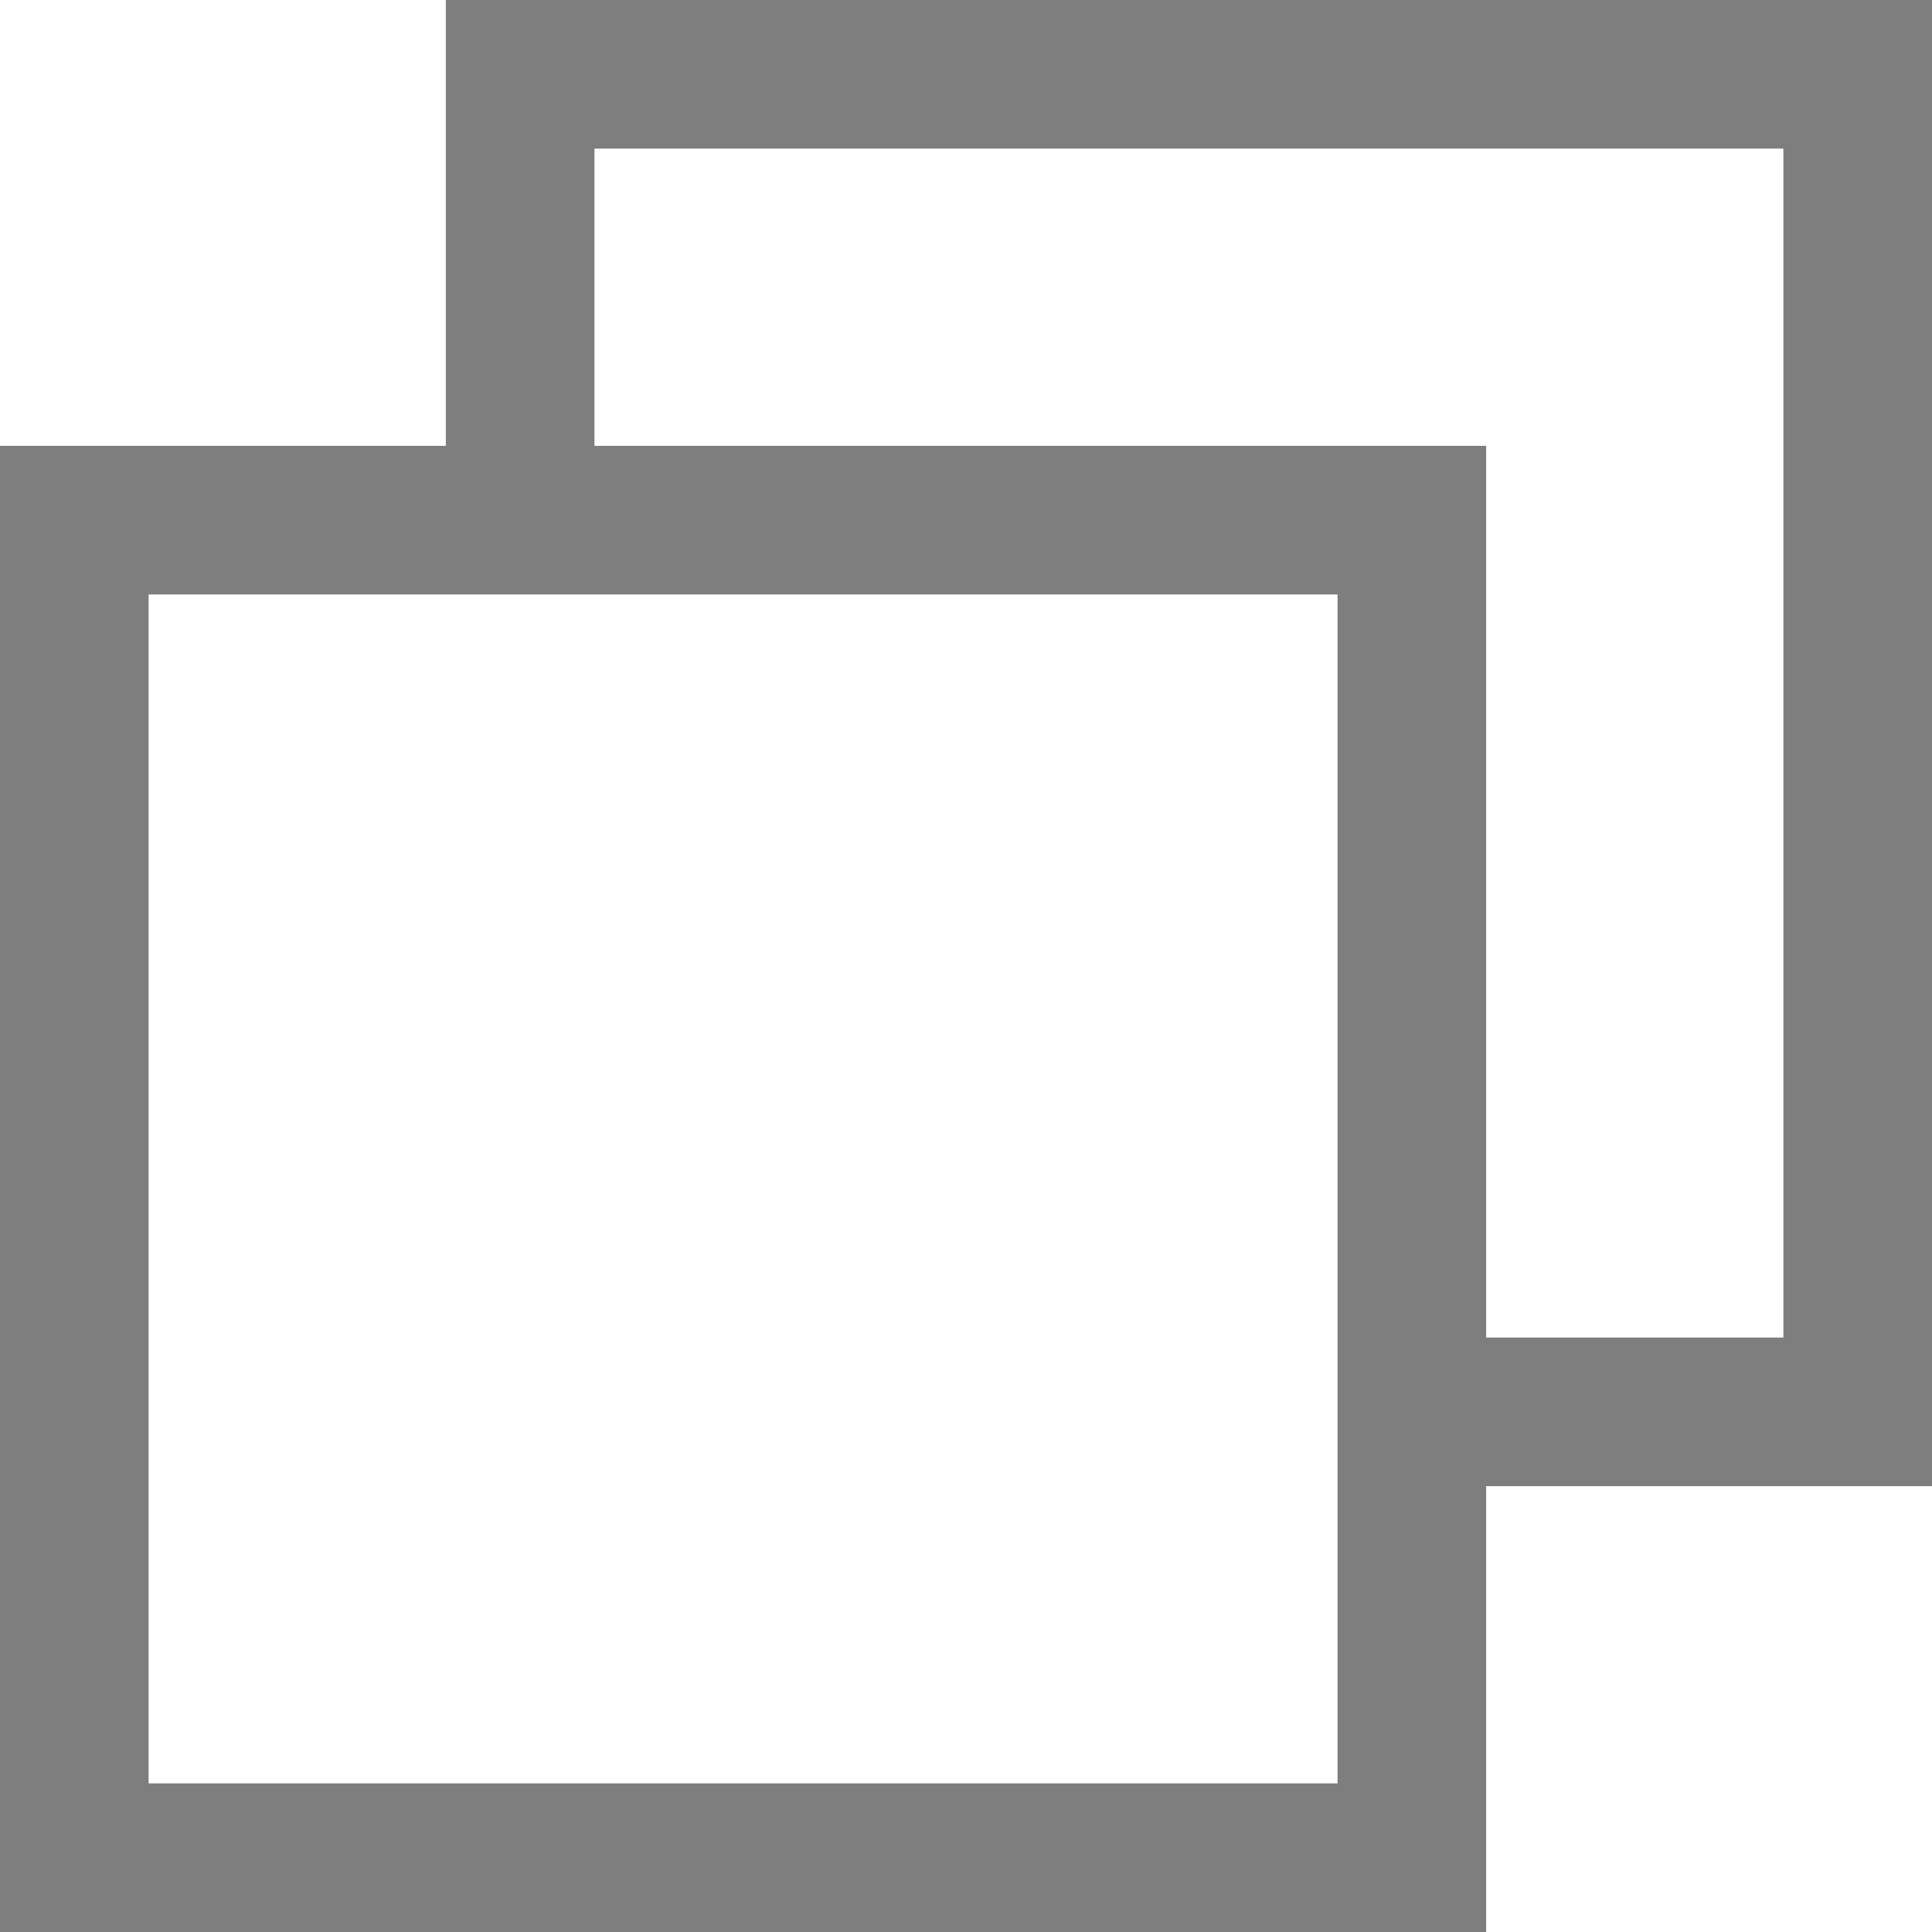
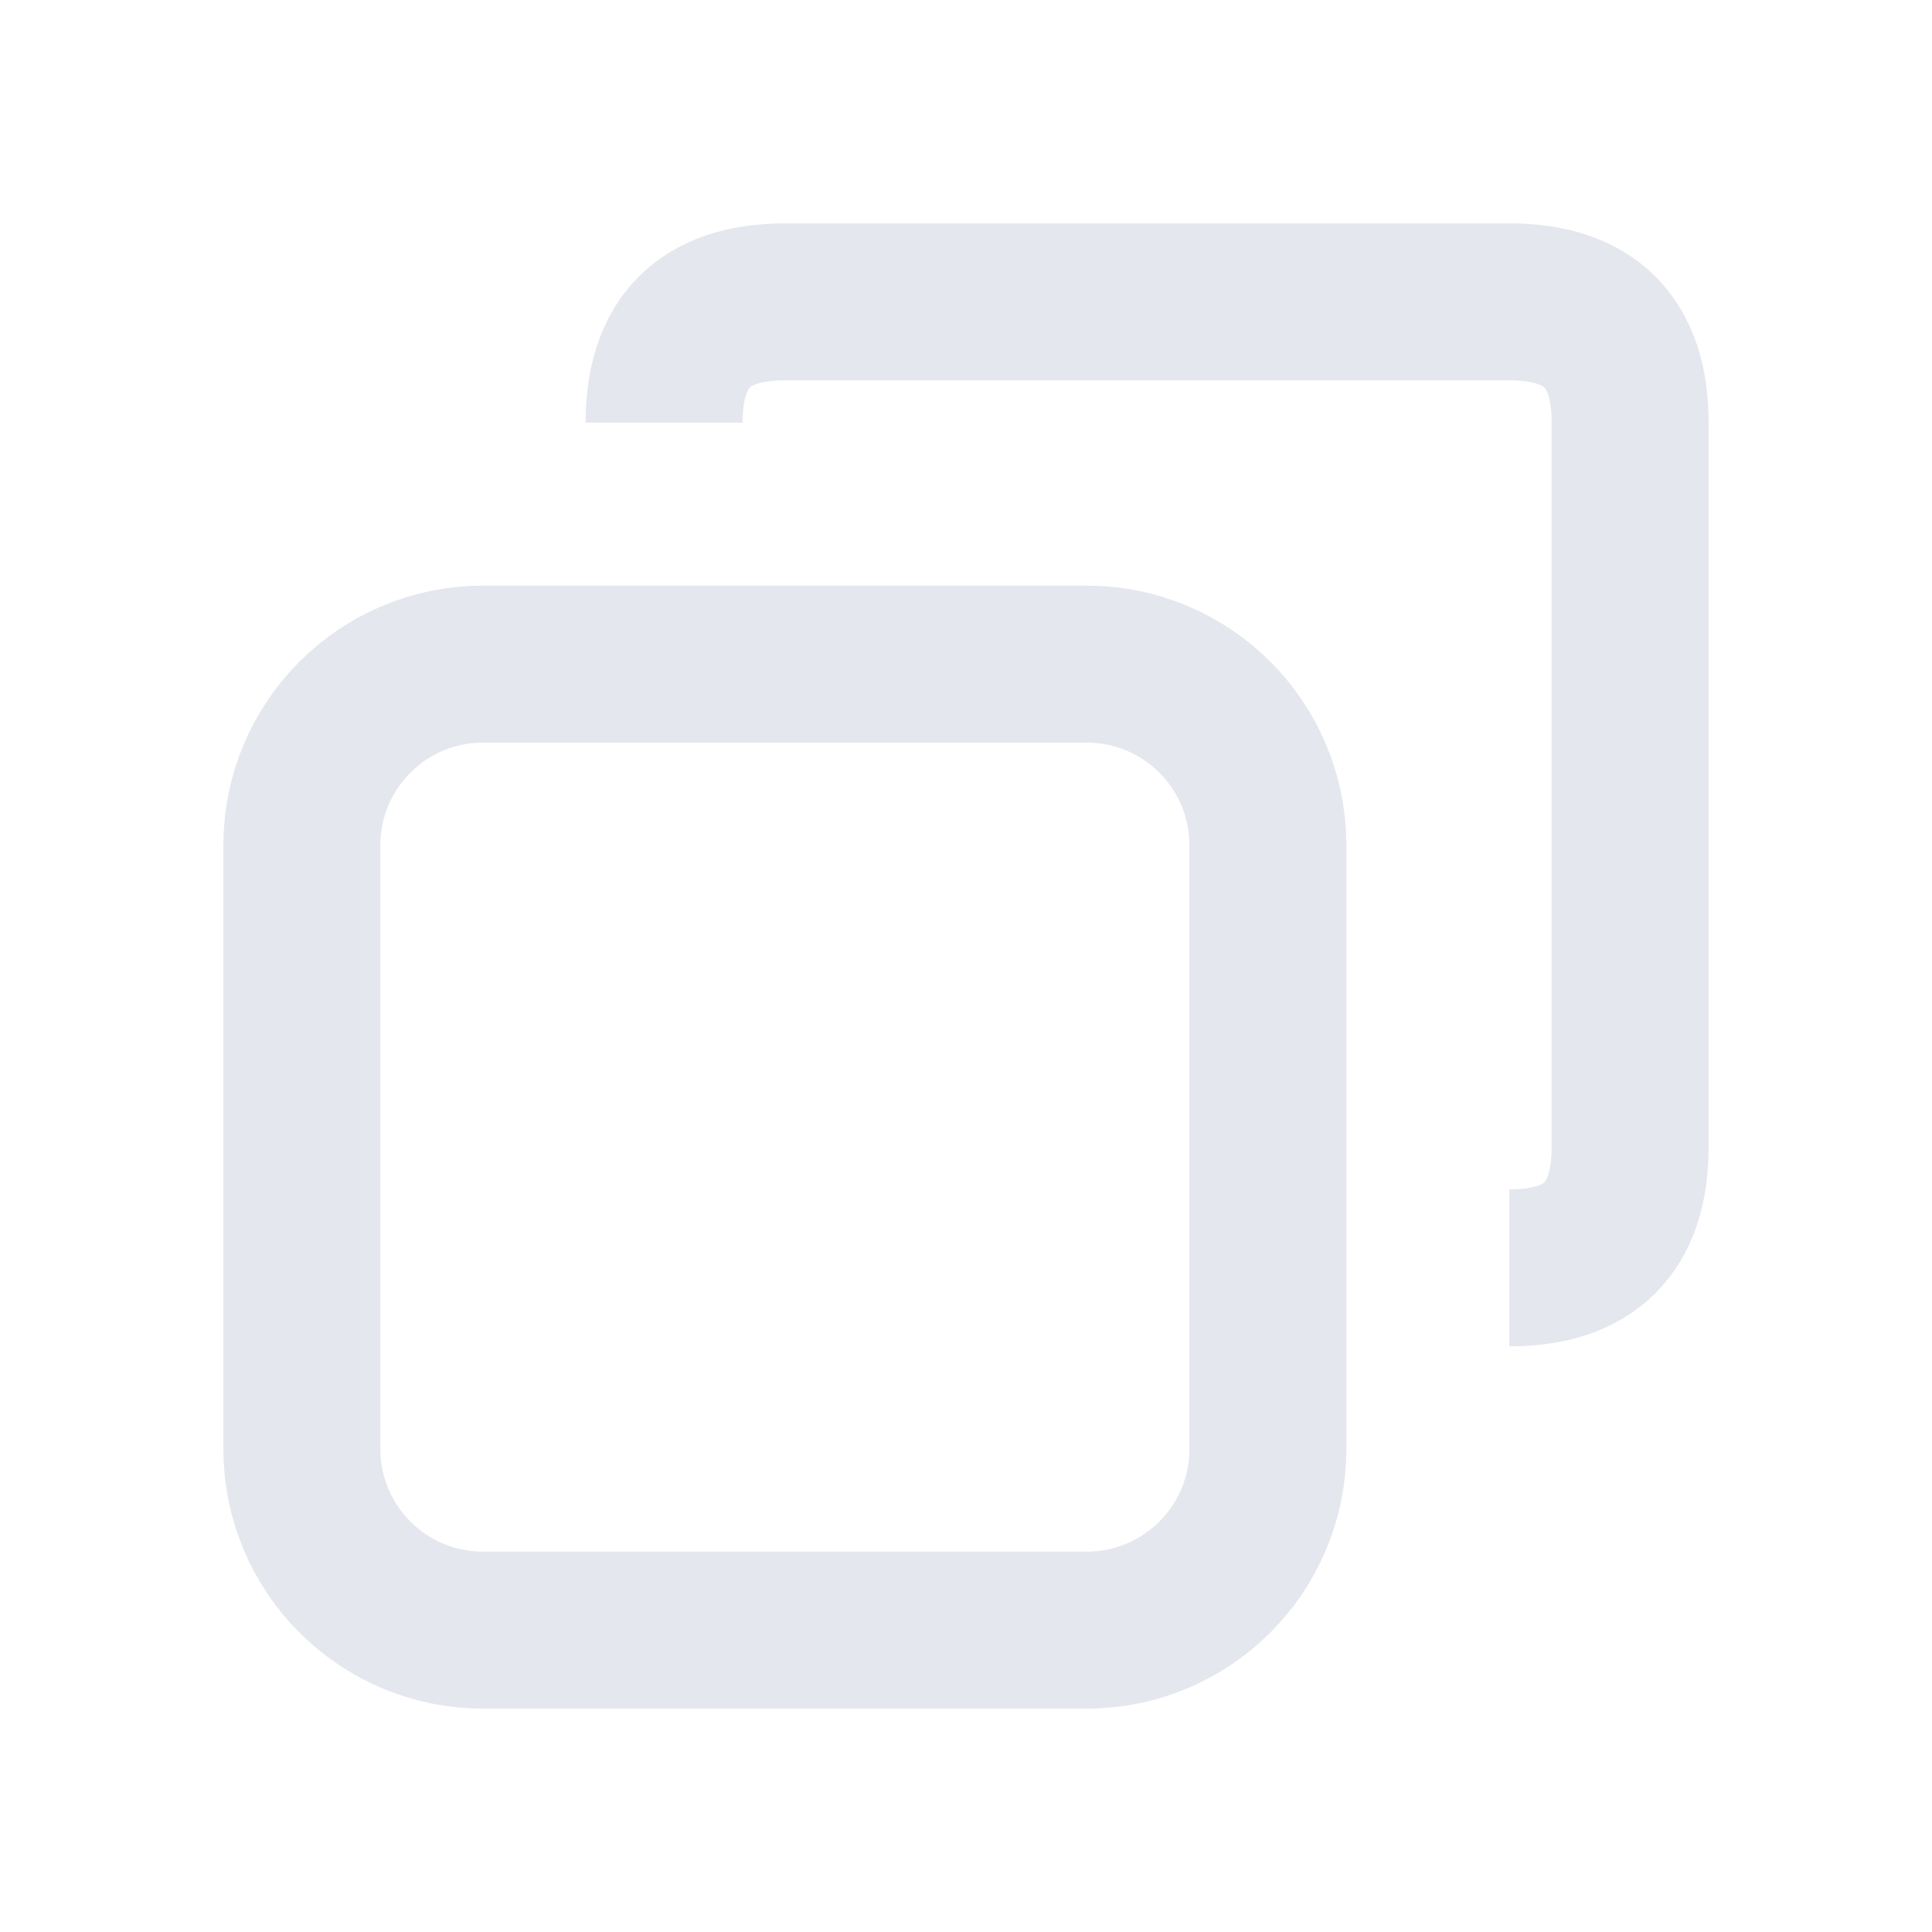
- <svg xmlns="http://www.w3.org/2000/svg" width="1300" height="1300" viewBox="0 0 1300 1300">
-   <rect x="50" y="350" width="900" height="900" style="stroke:#7e7e7e;stroke-width:100;fill:none;" />
-   <polyline points="350,350 350,50 1250,50 1250,950 950,950" stroke="#7e7e7e" stroke-width="100" fill="none" />
+ <svg xmlns="http://www.w3.org/2000/svg" width="16" height="16" viewBox="0 0 16 16">
+   <rect x="2.5" y="5.5" width="8" height="8" rx="1.5" fill="none" stroke="#e4e7ed" stroke-width="1.3" />
+   <path d="M5.5 3.5 Q5.5 2.5 6.5 2.5 L12.5 2.5 Q13.5 2.5 13.5 3.5 L13.5 9.5 Q13.5 10.5 12.5 10.5" fill="none" stroke="#e4e7ed" stroke-width="1.3" />
</svg>
